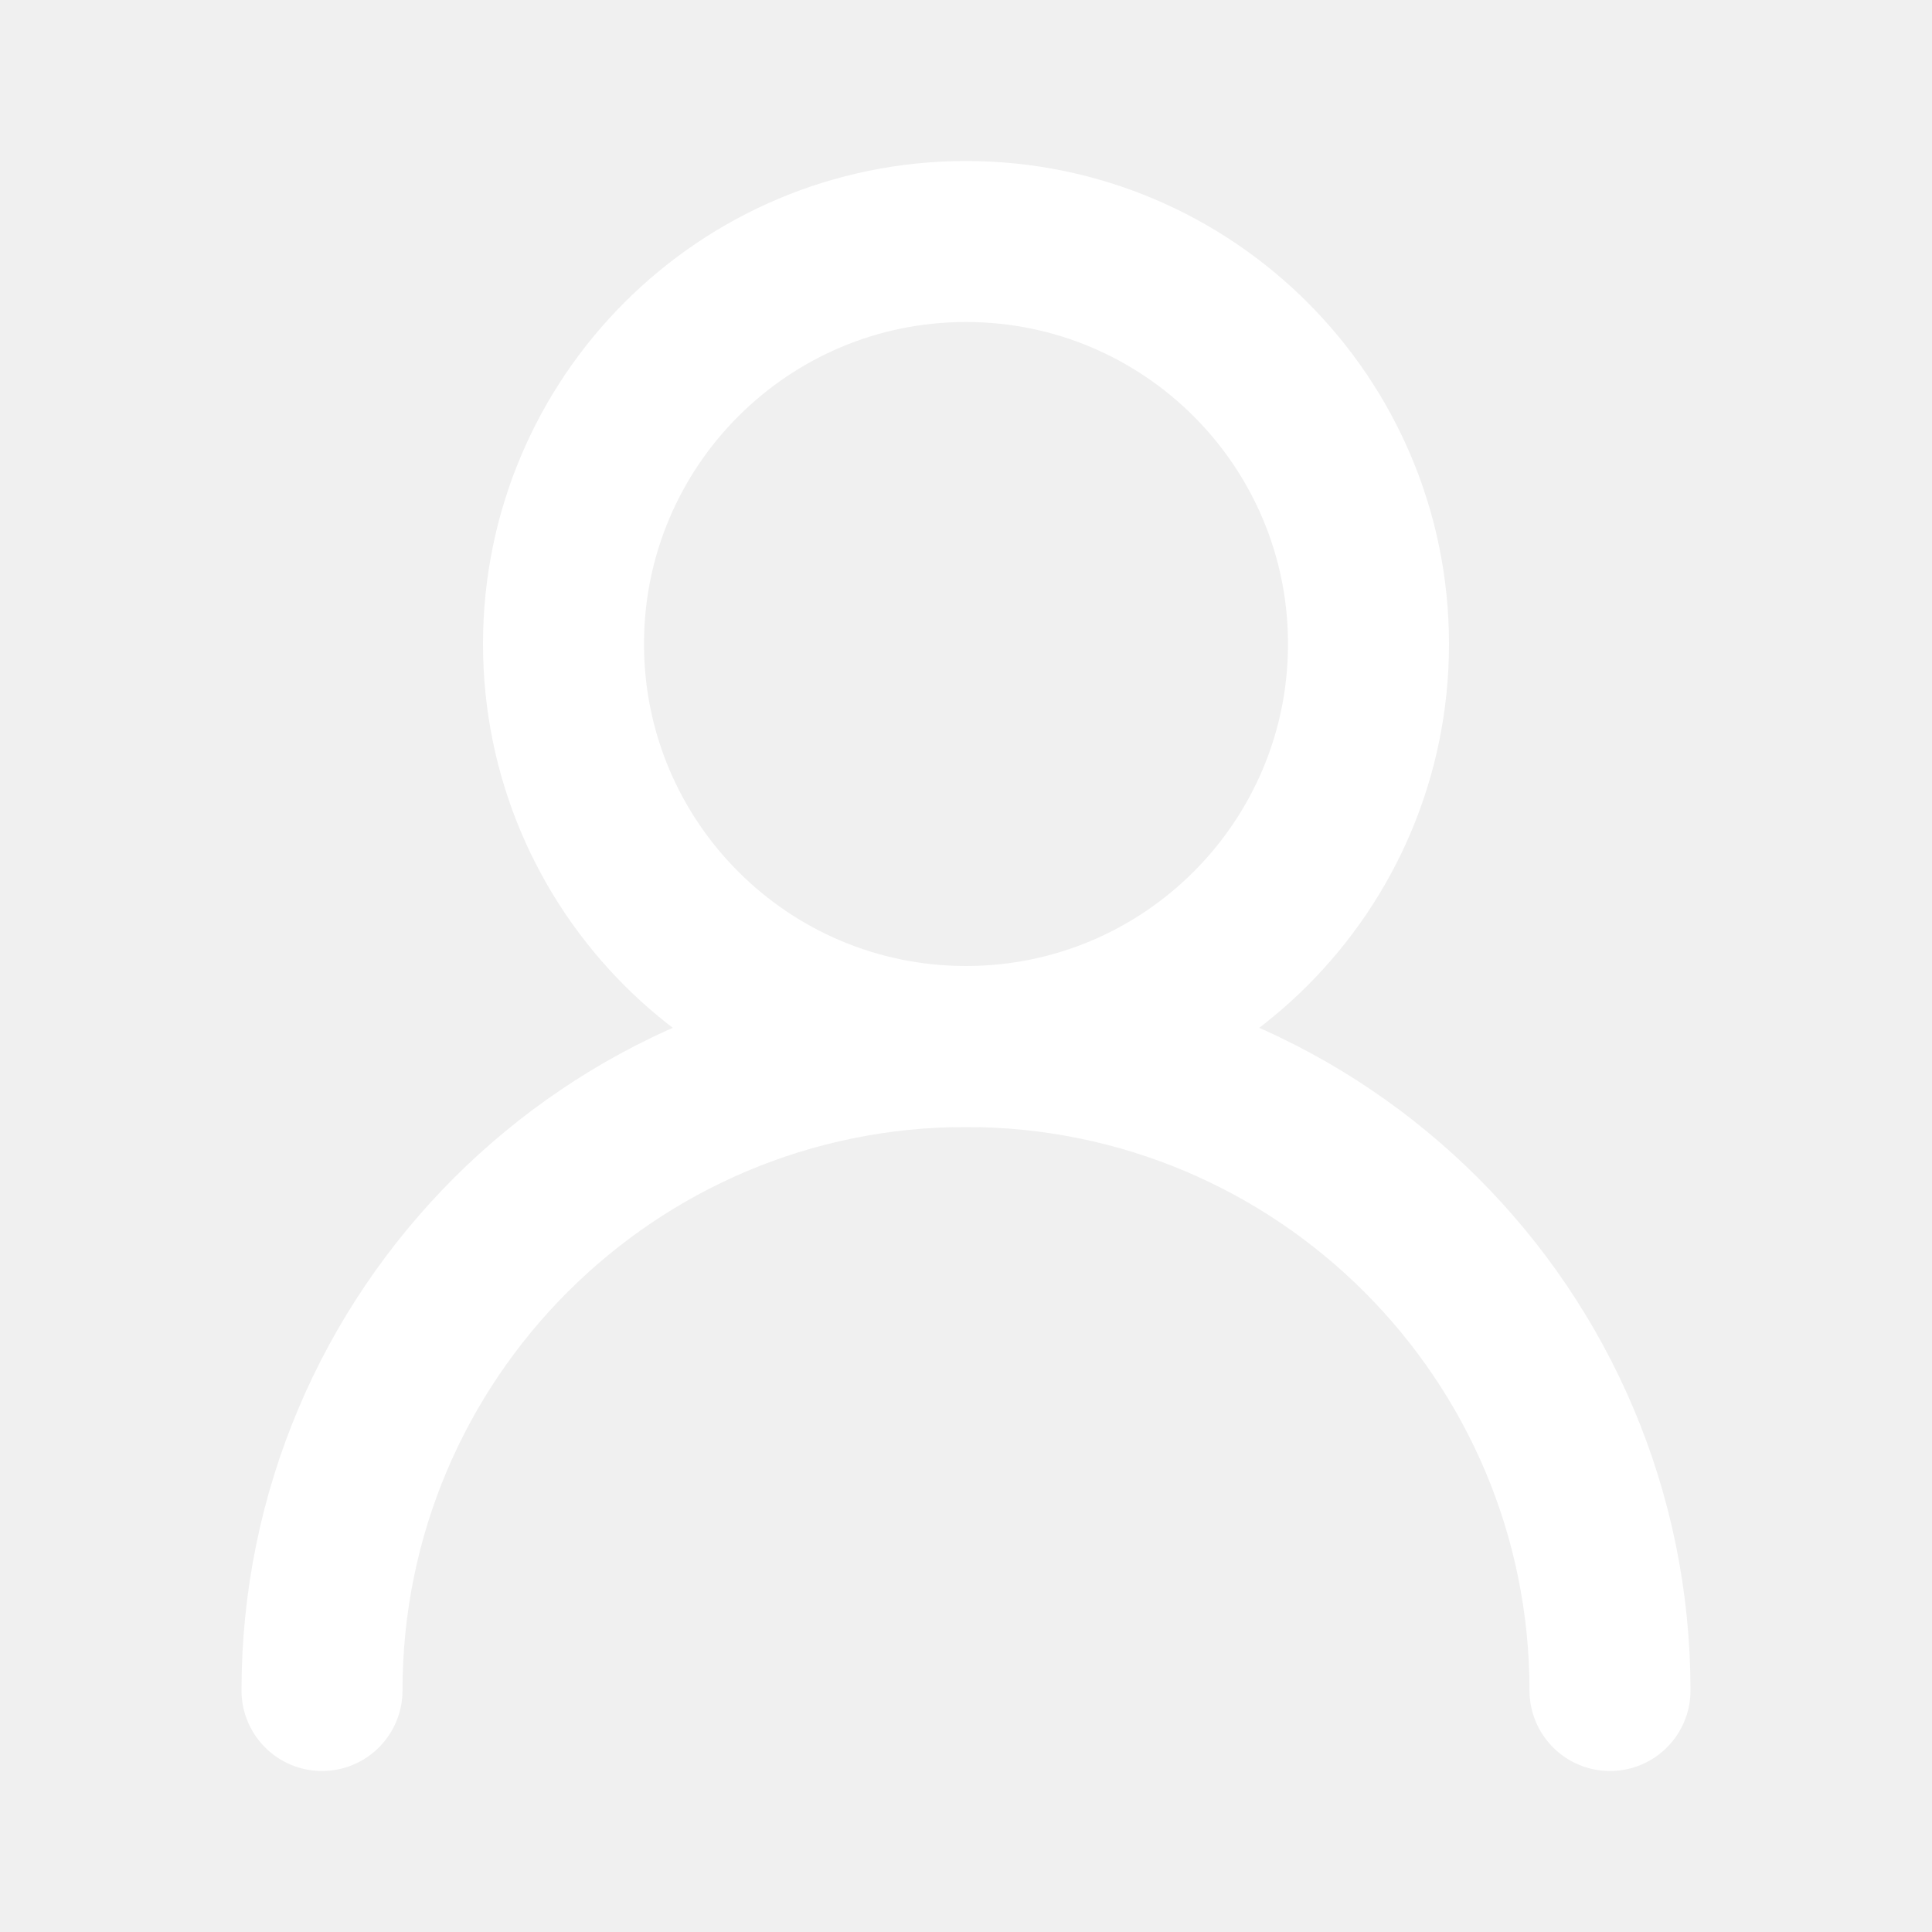
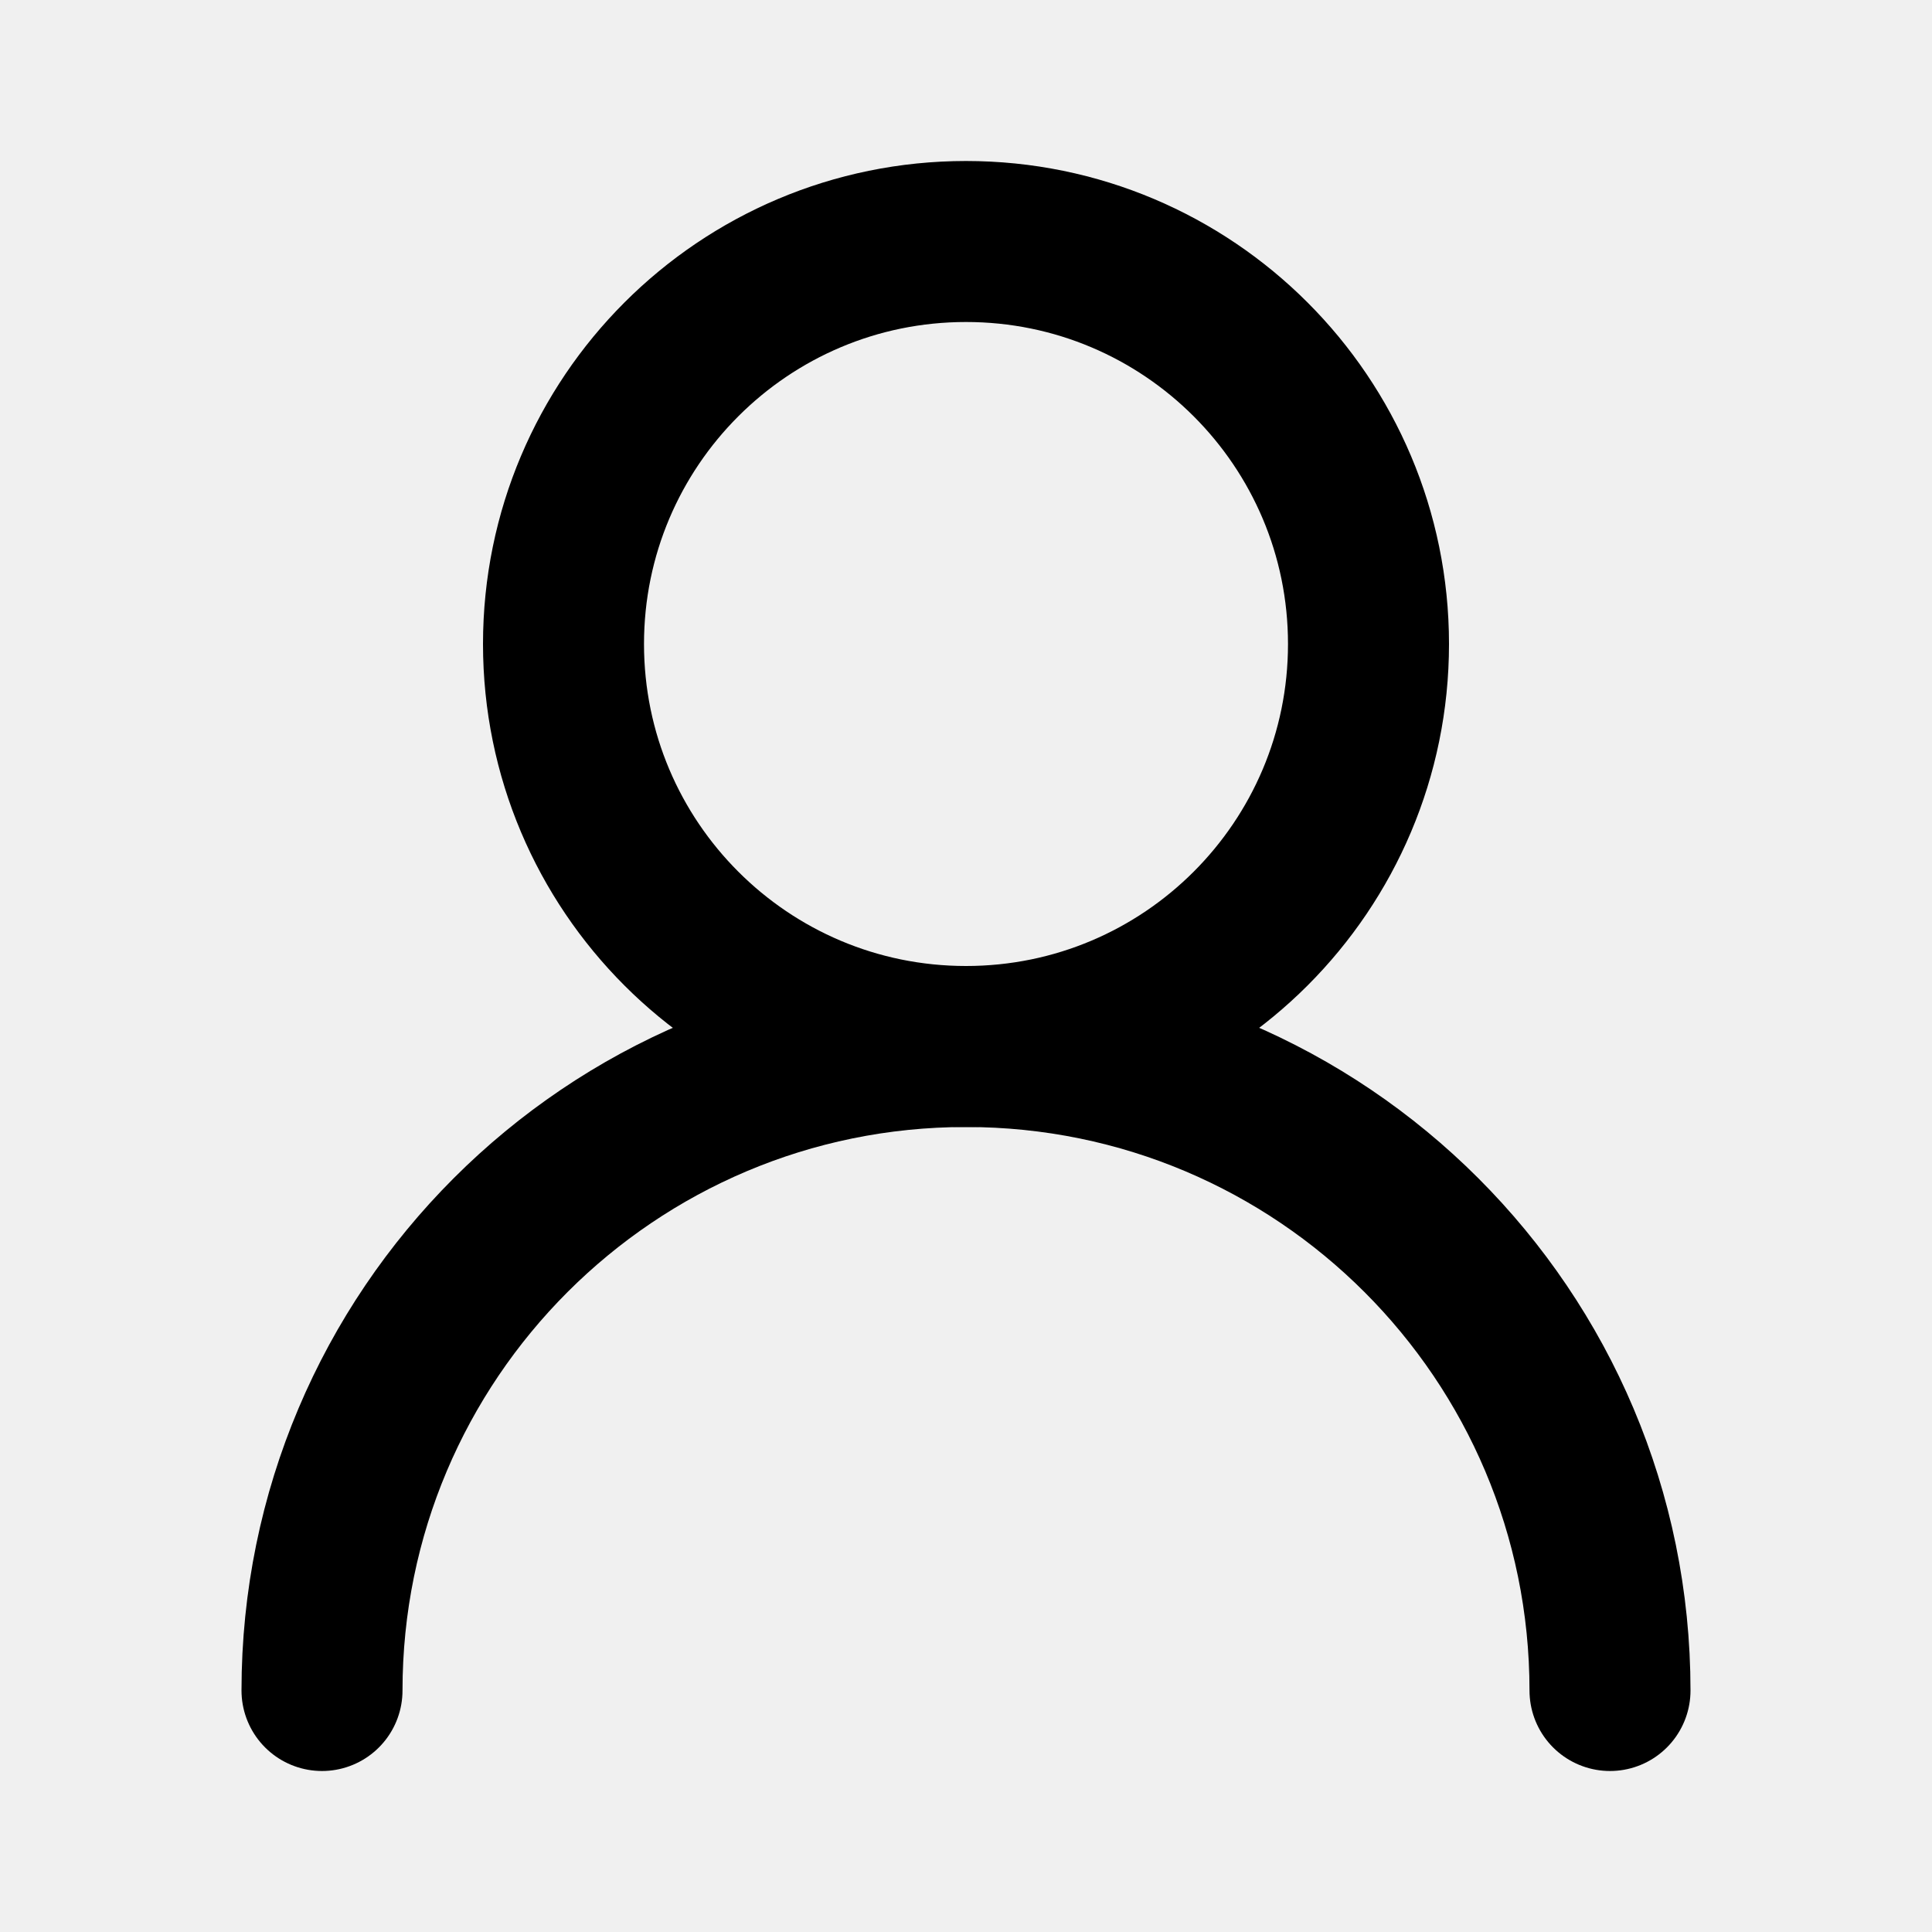
- <svg xmlns="http://www.w3.org/2000/svg" width="24" height="24" viewBox="0 0 24 24" fill="none" stroke="white" stroke-width="2" stroke-linecap="round" stroke-linejoin="round" class="lucide lucide-user-2">
+ <svg xmlns="http://www.w3.org/2000/svg" width="24" height="24" viewBox="0 0 24 24" fill="none" stroke="currentColor" stroke-width="2" stroke-linecap="round" stroke-linejoin="round" class="lucide lucide-user-2">
  <circle cx="12" cy="8" r="5" />
  <path d="M20 21a8 8 0 1 0-16 0" />
</svg>
